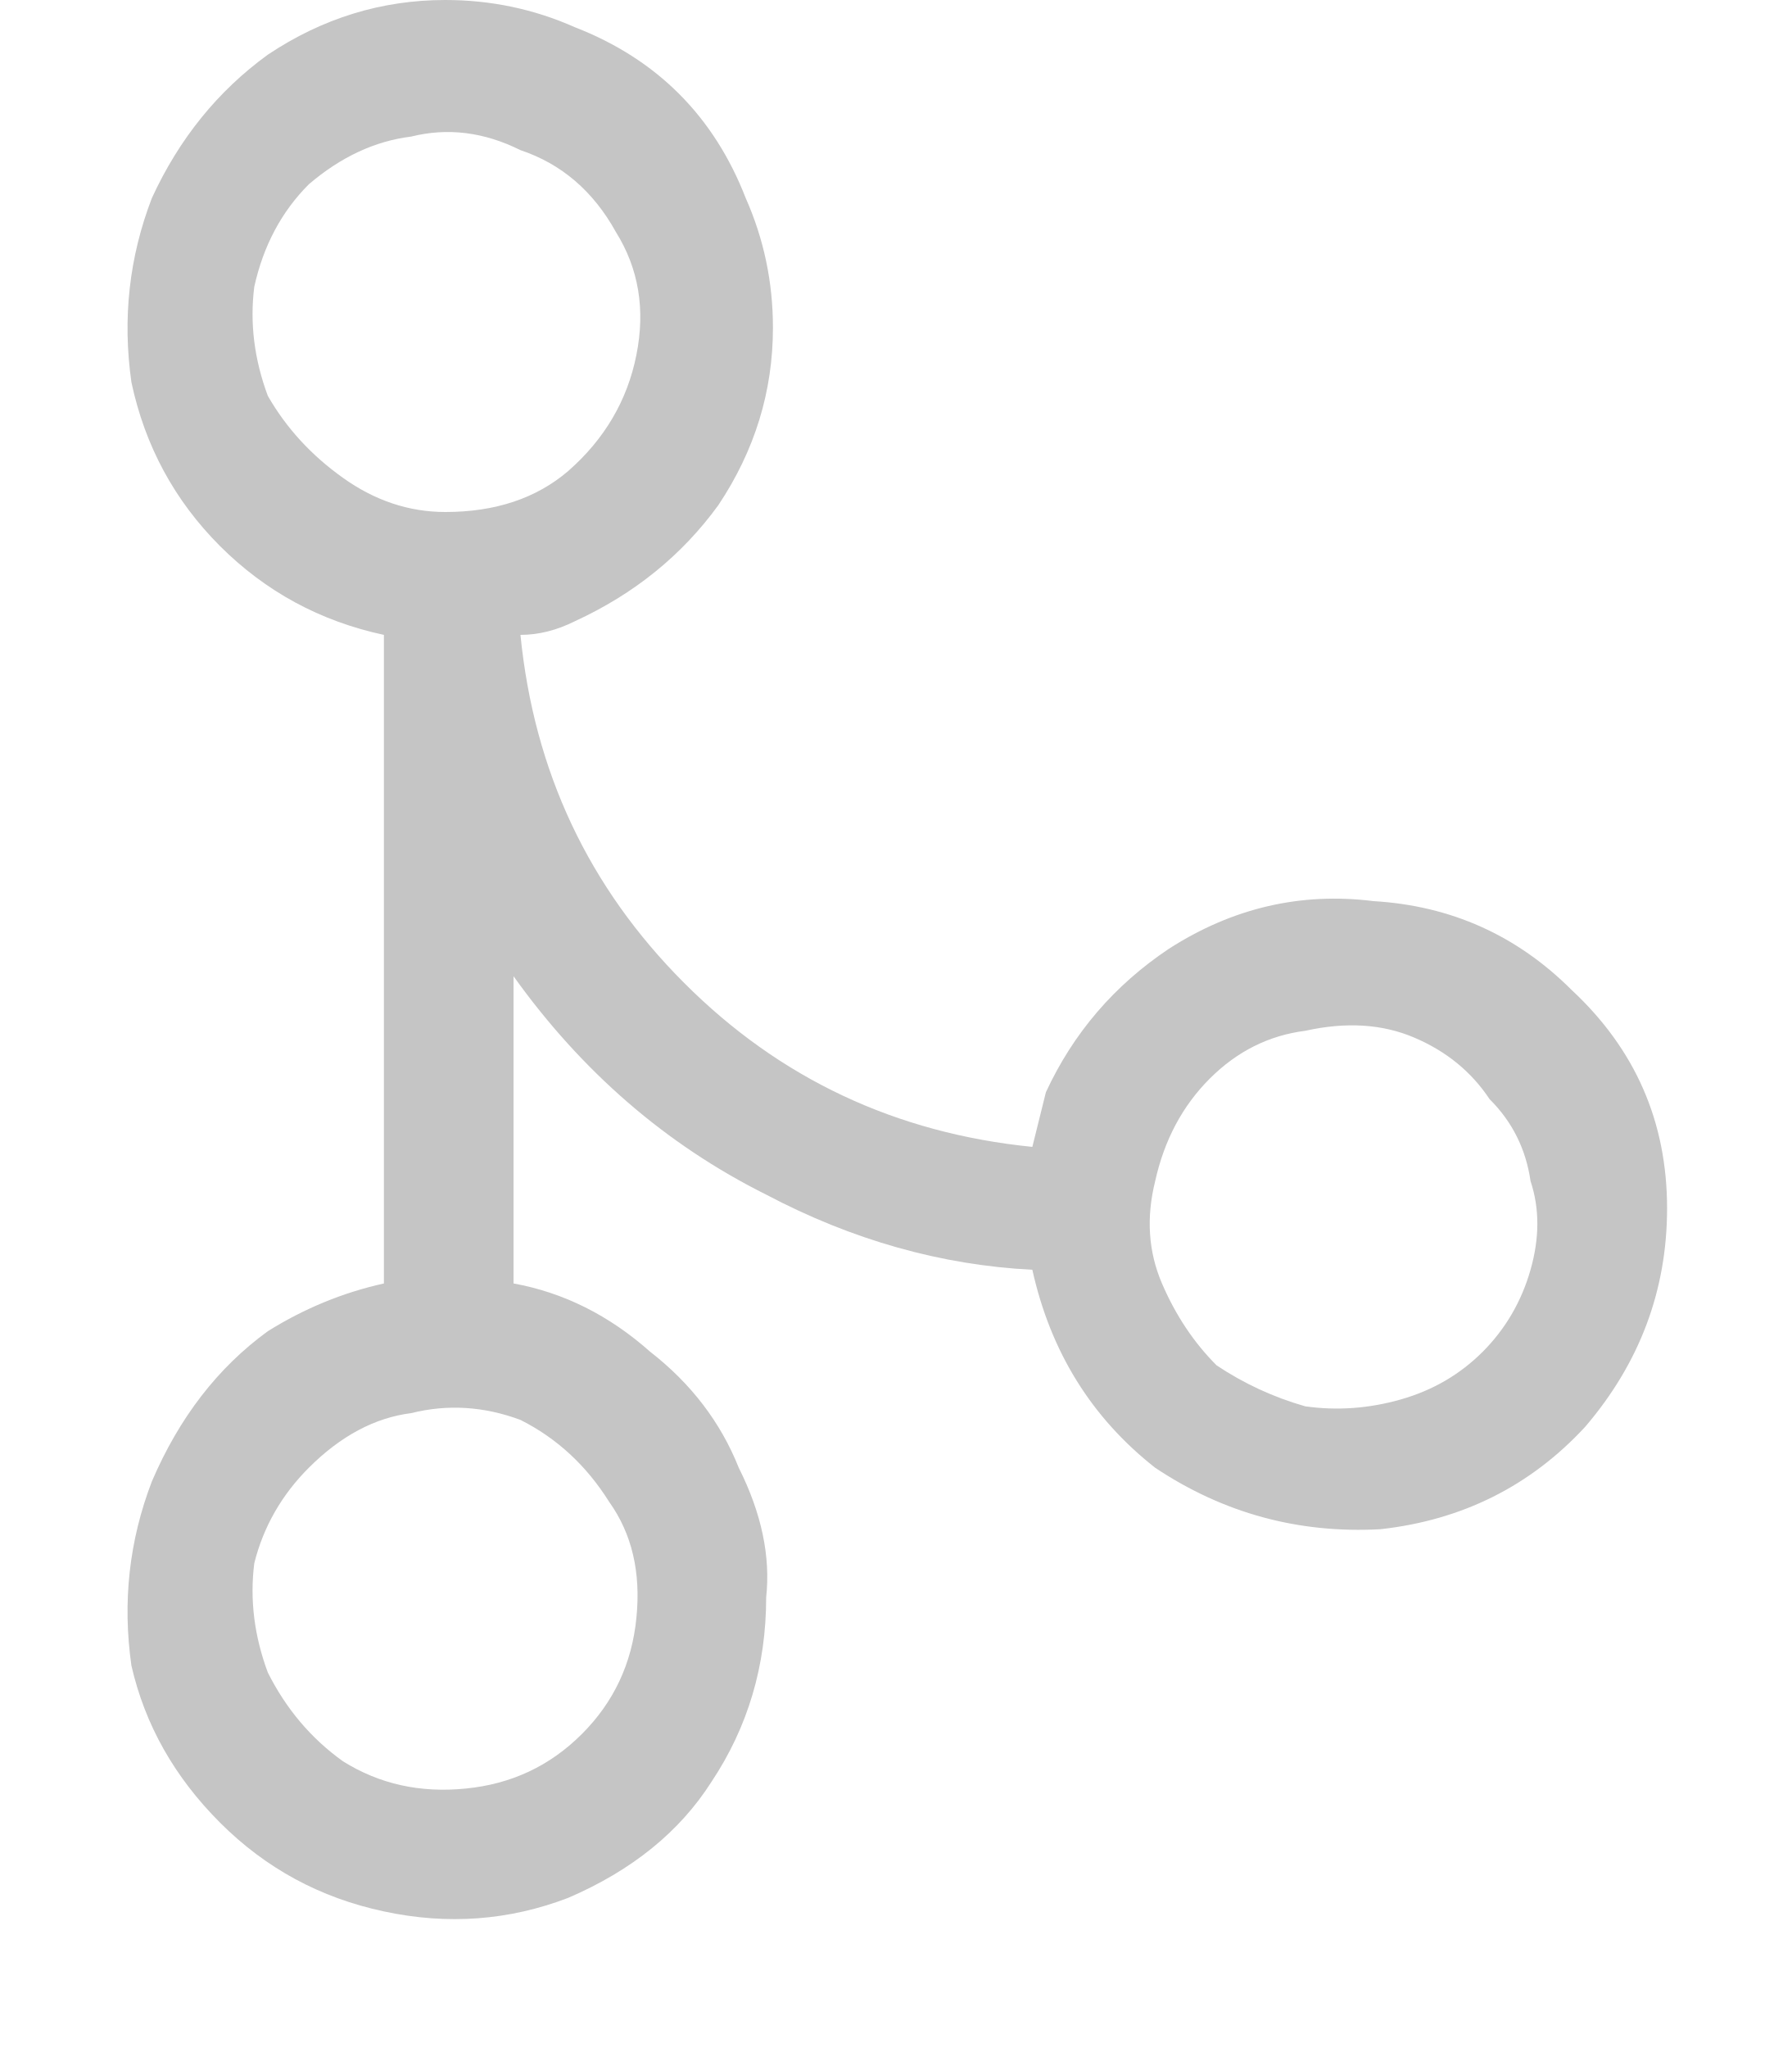
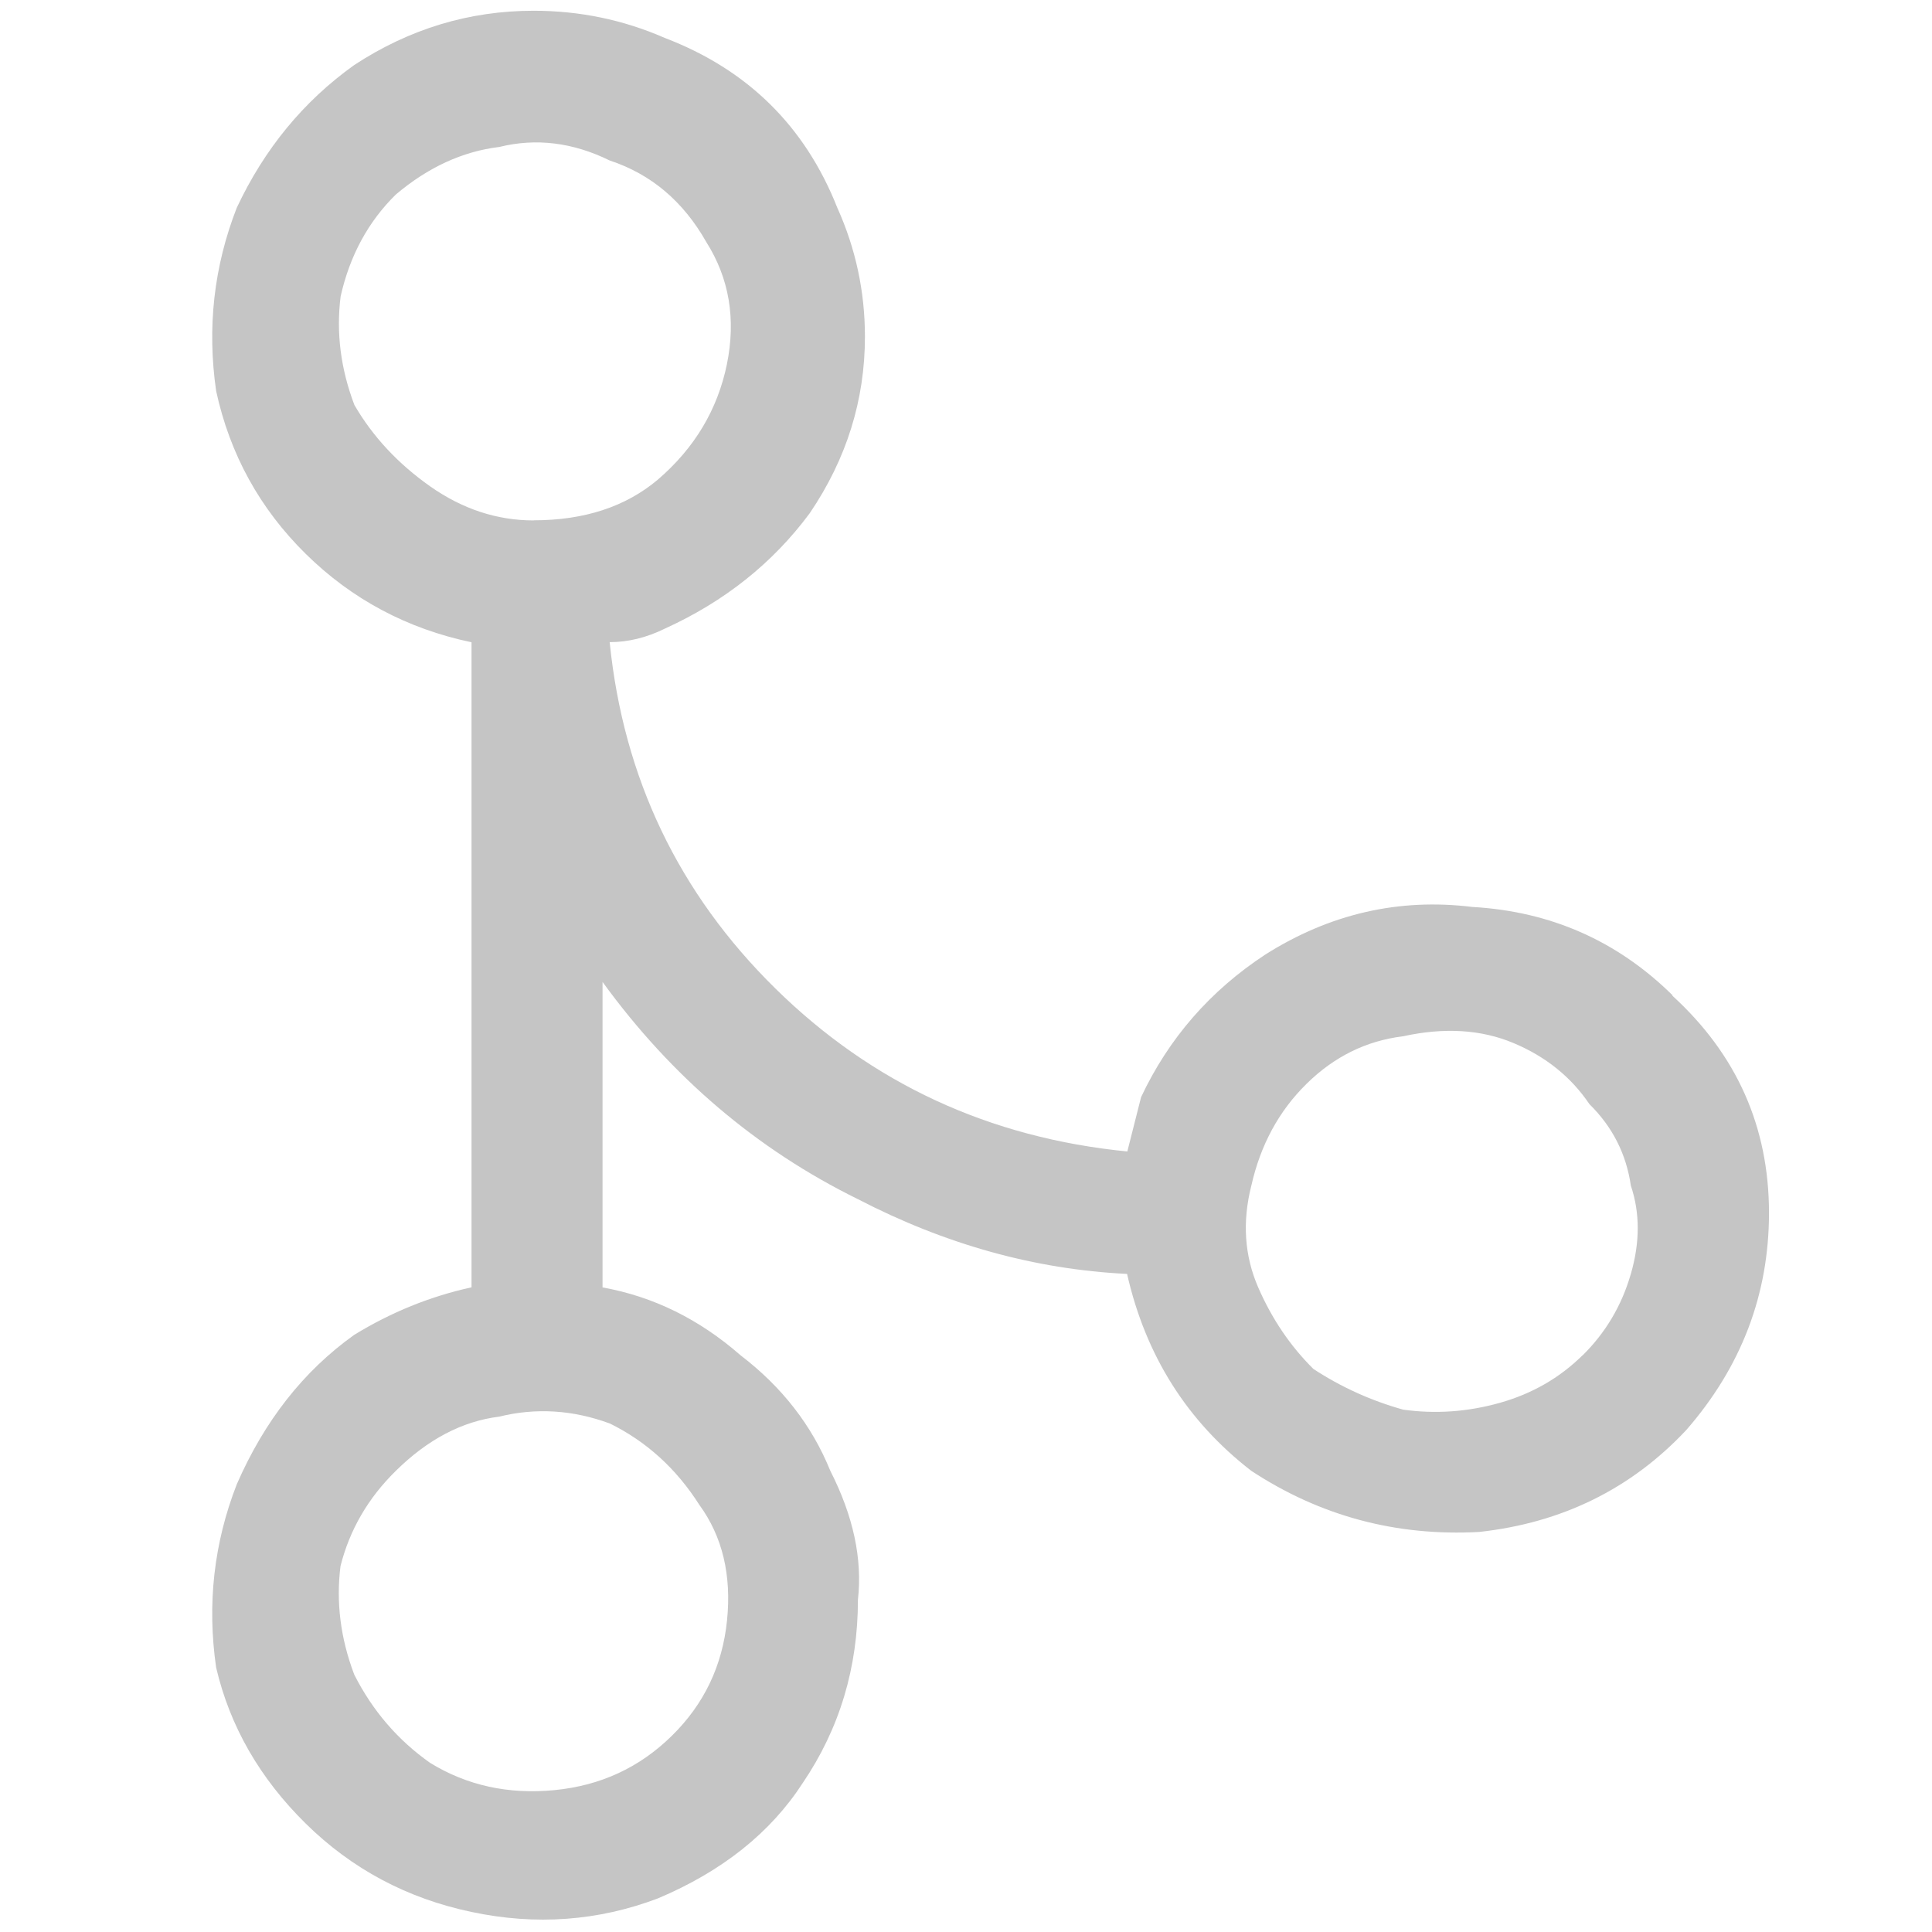
- <svg xmlns="http://www.w3.org/2000/svg" width="14" height="16" viewBox="0 0 14 16" fill="none">
-   <path d="M12.28 7.733C12.778 8.196 13.027 8.764 13.027 9.44C13.027 10.08 12.813 10.649 12.387 11.147C11.96 11.609 11.427 11.876 10.787 11.947C10.147 11.982 9.56 11.822 9.027 11.467C8.529 11.076 8.209 10.56 8.067 9.92C7.356 9.884 6.662 9.689 5.987 9.333C5.204 8.942 4.547 8.373 4.013 7.627V10.027C4.404 10.098 4.76 10.276 5.08 10.56C5.4 10.809 5.631 11.111 5.773 11.467C5.951 11.822 6.022 12.16 5.987 12.48C5.987 13.013 5.844 13.493 5.56 13.92C5.311 14.311 4.938 14.613 4.44 14.827C3.978 15.004 3.498 15.04 3 14.933C2.502 14.827 2.076 14.596 1.72 14.24C1.364 13.884 1.133 13.476 1.027 13.013C0.956 12.516 1.009 12.036 1.187 11.573C1.4 11.076 1.702 10.684 2.093 10.4C2.378 10.222 2.68 10.098 3 10.027V4.96C2.502 4.853 2.076 4.622 1.72 4.267C1.364 3.911 1.133 3.484 1.027 2.987C0.956 2.489 1.009 2.009 1.187 1.547C1.4 1.084 1.702 0.711 2.093 0.427C2.52 0.142 2.982 0 3.48 0C3.836 0 4.173 0.071 4.493 0.213C5.133 0.462 5.578 0.907 5.827 1.547C5.969 1.867 6.04 2.204 6.04 2.56C6.04 3.058 5.898 3.52 5.613 3.947C5.329 4.338 4.956 4.64 4.493 4.853C4.351 4.924 4.209 4.96 4.067 4.96C4.173 6.027 4.6 6.933 5.347 7.68C6.093 8.427 7 8.853 8.067 8.96C8.102 8.818 8.138 8.676 8.173 8.533C8.387 8.071 8.707 7.698 9.133 7.413C9.631 7.093 10.164 6.969 10.733 7.04C11.338 7.076 11.853 7.307 12.28 7.733ZM4.067 11.093C3.782 10.987 3.498 10.969 3.213 11.04C2.929 11.076 2.662 11.218 2.413 11.467C2.2 11.68 2.058 11.929 1.987 12.213C1.951 12.498 1.987 12.782 2.093 13.067C2.236 13.351 2.431 13.582 2.68 13.76C2.964 13.938 3.284 14.009 3.64 13.973C3.996 13.938 4.298 13.796 4.547 13.547C4.796 13.298 4.938 12.996 4.973 12.64C5.009 12.284 4.938 11.982 4.76 11.733C4.582 11.449 4.351 11.236 4.067 11.093ZM3.48 4C3.871 4 4.191 3.893 4.44 3.68C4.724 3.431 4.902 3.129 4.973 2.773C5.044 2.418 4.991 2.098 4.813 1.813C4.636 1.493 4.387 1.28 4.067 1.173C3.782 1.031 3.498 0.996 3.213 1.067C2.929 1.102 2.662 1.227 2.413 1.44C2.2 1.653 2.058 1.92 1.987 2.24C1.951 2.524 1.987 2.809 2.093 3.093C2.236 3.342 2.431 3.556 2.68 3.733C2.929 3.911 3.196 4 3.48 4ZM11.587 10.56C11.764 10.382 11.889 10.169 11.96 9.92C12.031 9.671 12.031 9.44 11.96 9.227C11.924 8.978 11.818 8.764 11.64 8.587C11.498 8.373 11.302 8.213 11.053 8.107C10.804 8 10.52 7.982 10.2 8.053C9.916 8.089 9.667 8.213 9.453 8.427C9.24 8.64 9.098 8.907 9.027 9.227C8.956 9.511 8.973 9.778 9.08 10.027C9.187 10.276 9.329 10.489 9.507 10.667C9.72 10.809 9.951 10.916 10.2 10.987C10.449 11.022 10.698 11.004 10.947 10.933C11.196 10.862 11.409 10.738 11.587 10.56Z" fill="#C5C5C5" />
+ <svg xmlns="http://www.w3.org/2000/svg" width="16" height="16" fill="none">
+   <g>
+     <path stroke="null" id="svg_1" fill="#C5C5C5" d="m13.85,8.246c0.533,0.487 0.8,1.087 0.8,1.799c0,0.675 -0.229,1.275 -0.686,1.799c-0.457,0.487 -1.029,0.768 -1.715,0.843c-0.686,0.037 -1.315,-0.131 -1.886,-0.506c-0.533,-0.412 -0.876,-0.956 -1.029,-1.631c-0.762,-0.037 -1.505,-0.244 -2.229,-0.619c-0.838,-0.412 -1.543,-1.012 -2.115,-1.799l0,2.53c0.419,0.075 0.8,0.262 1.143,0.562c0.343,0.262 0.591,0.581 0.743,0.956c0.191,0.375 0.267,0.731 0.229,1.068c0,0.562 -0.152,1.068 -0.457,1.518c-0.267,0.412 -0.667,0.731 -1.2,0.956c-0.495,0.187 -1.01,0.225 -1.543,0.112c-0.533,-0.112 -0.991,-0.356 -1.372,-0.731c-0.381,-0.375 -0.629,-0.806 -0.743,-1.293c-0.076,-0.525 -0.019,-1.031 0.171,-1.518c0.229,-0.525 0.552,-0.937 0.972,-1.237c0.305,-0.187 0.629,-0.319 0.972,-0.394l0,-5.342c-0.533,-0.112 -0.991,-0.356 -1.372,-0.731c-0.381,-0.375 -0.629,-0.825 -0.743,-1.35c-0.076,-0.525 -0.019,-1.031 0.171,-1.518c0.229,-0.487 0.552,-0.881 0.972,-1.181c0.457,-0.3 0.953,-0.45 1.486,-0.45c0.381,0 0.743,0.075 1.086,0.225c0.686,0.262 1.162,0.731 1.429,1.406c0.152,0.337 0.229,0.694 0.229,1.068c0,0.525 -0.152,1.012 -0.457,1.462c-0.305,0.412 -0.705,0.731 -1.2,0.956c-0.152,0.075 -0.305,0.112 -0.457,0.112c0.114,1.125 0.572,2.081 1.372,2.868c0.8,0.787 1.772,1.237 2.915,1.35c0.038,-0.15 0.076,-0.3 0.114,-0.45c0.229,-0.487 0.572,-0.881 1.029,-1.181c0.533,-0.337 1.105,-0.469 1.715,-0.394c0.648,0.037 1.2,0.281 1.657,0.731l-0,-0zm-8.802,3.542c-0.305,-0.112 -0.61,-0.131 -0.914,-0.056c-0.305,0.038 -0.591,0.187 -0.857,0.45c-0.229,0.225 -0.381,0.487 -0.457,0.787c-0.038,0.3 0,0.6 0.114,0.9c0.152,0.3 0.362,0.543 0.629,0.731c0.305,0.187 0.648,0.262 1.029,0.225c0.381,-0.037 0.705,-0.187 0.972,-0.45c0.267,-0.262 0.419,-0.581 0.457,-0.956c0.038,-0.375 -0.038,-0.694 -0.229,-0.956c-0.191,-0.3 -0.438,-0.525 -0.743,-0.675l0,0zm-0.629,-7.479c0.419,0 0.762,-0.112 1.029,-0.337c0.305,-0.262 0.495,-0.581 0.572,-0.956c0.076,-0.375 0.019,-0.712 -0.171,-1.012c-0.191,-0.337 -0.457,-0.562 -0.8,-0.675c-0.305,-0.15 -0.61,-0.187 -0.914,-0.112c-0.305,0.037 -0.591,0.169 -0.857,0.394c-0.229,0.225 -0.381,0.506 -0.457,0.843c-0.038,0.3 0,0.6 0.114,0.9c0.152,0.262 0.362,0.487 0.629,0.675c0.267,0.187 0.552,0.281 0.857,0.281l-0,0zm8.687,6.916c0.19,-0.187 0.324,-0.412 0.4,-0.675c0.076,-0.262 0.076,-0.506 0,-0.731c-0.038,-0.262 -0.152,-0.487 -0.343,-0.675c-0.152,-0.225 -0.362,-0.394 -0.629,-0.506c-0.267,-0.112 -0.572,-0.131 -0.914,-0.056c-0.305,0.037 -0.572,0.169 -0.8,0.394c-0.229,0.225 -0.381,0.506 -0.457,0.843c-0.076,0.3 -0.057,0.581 0.057,0.843c0.114,0.262 0.267,0.487 0.457,0.675c0.229,0.15 0.476,0.262 0.743,0.337c0.267,0.037 0.533,0.019 0.8,-0.056c0.267,-0.075 0.495,-0.206 0.686,-0.394z" />
+   </g>
</svg>
